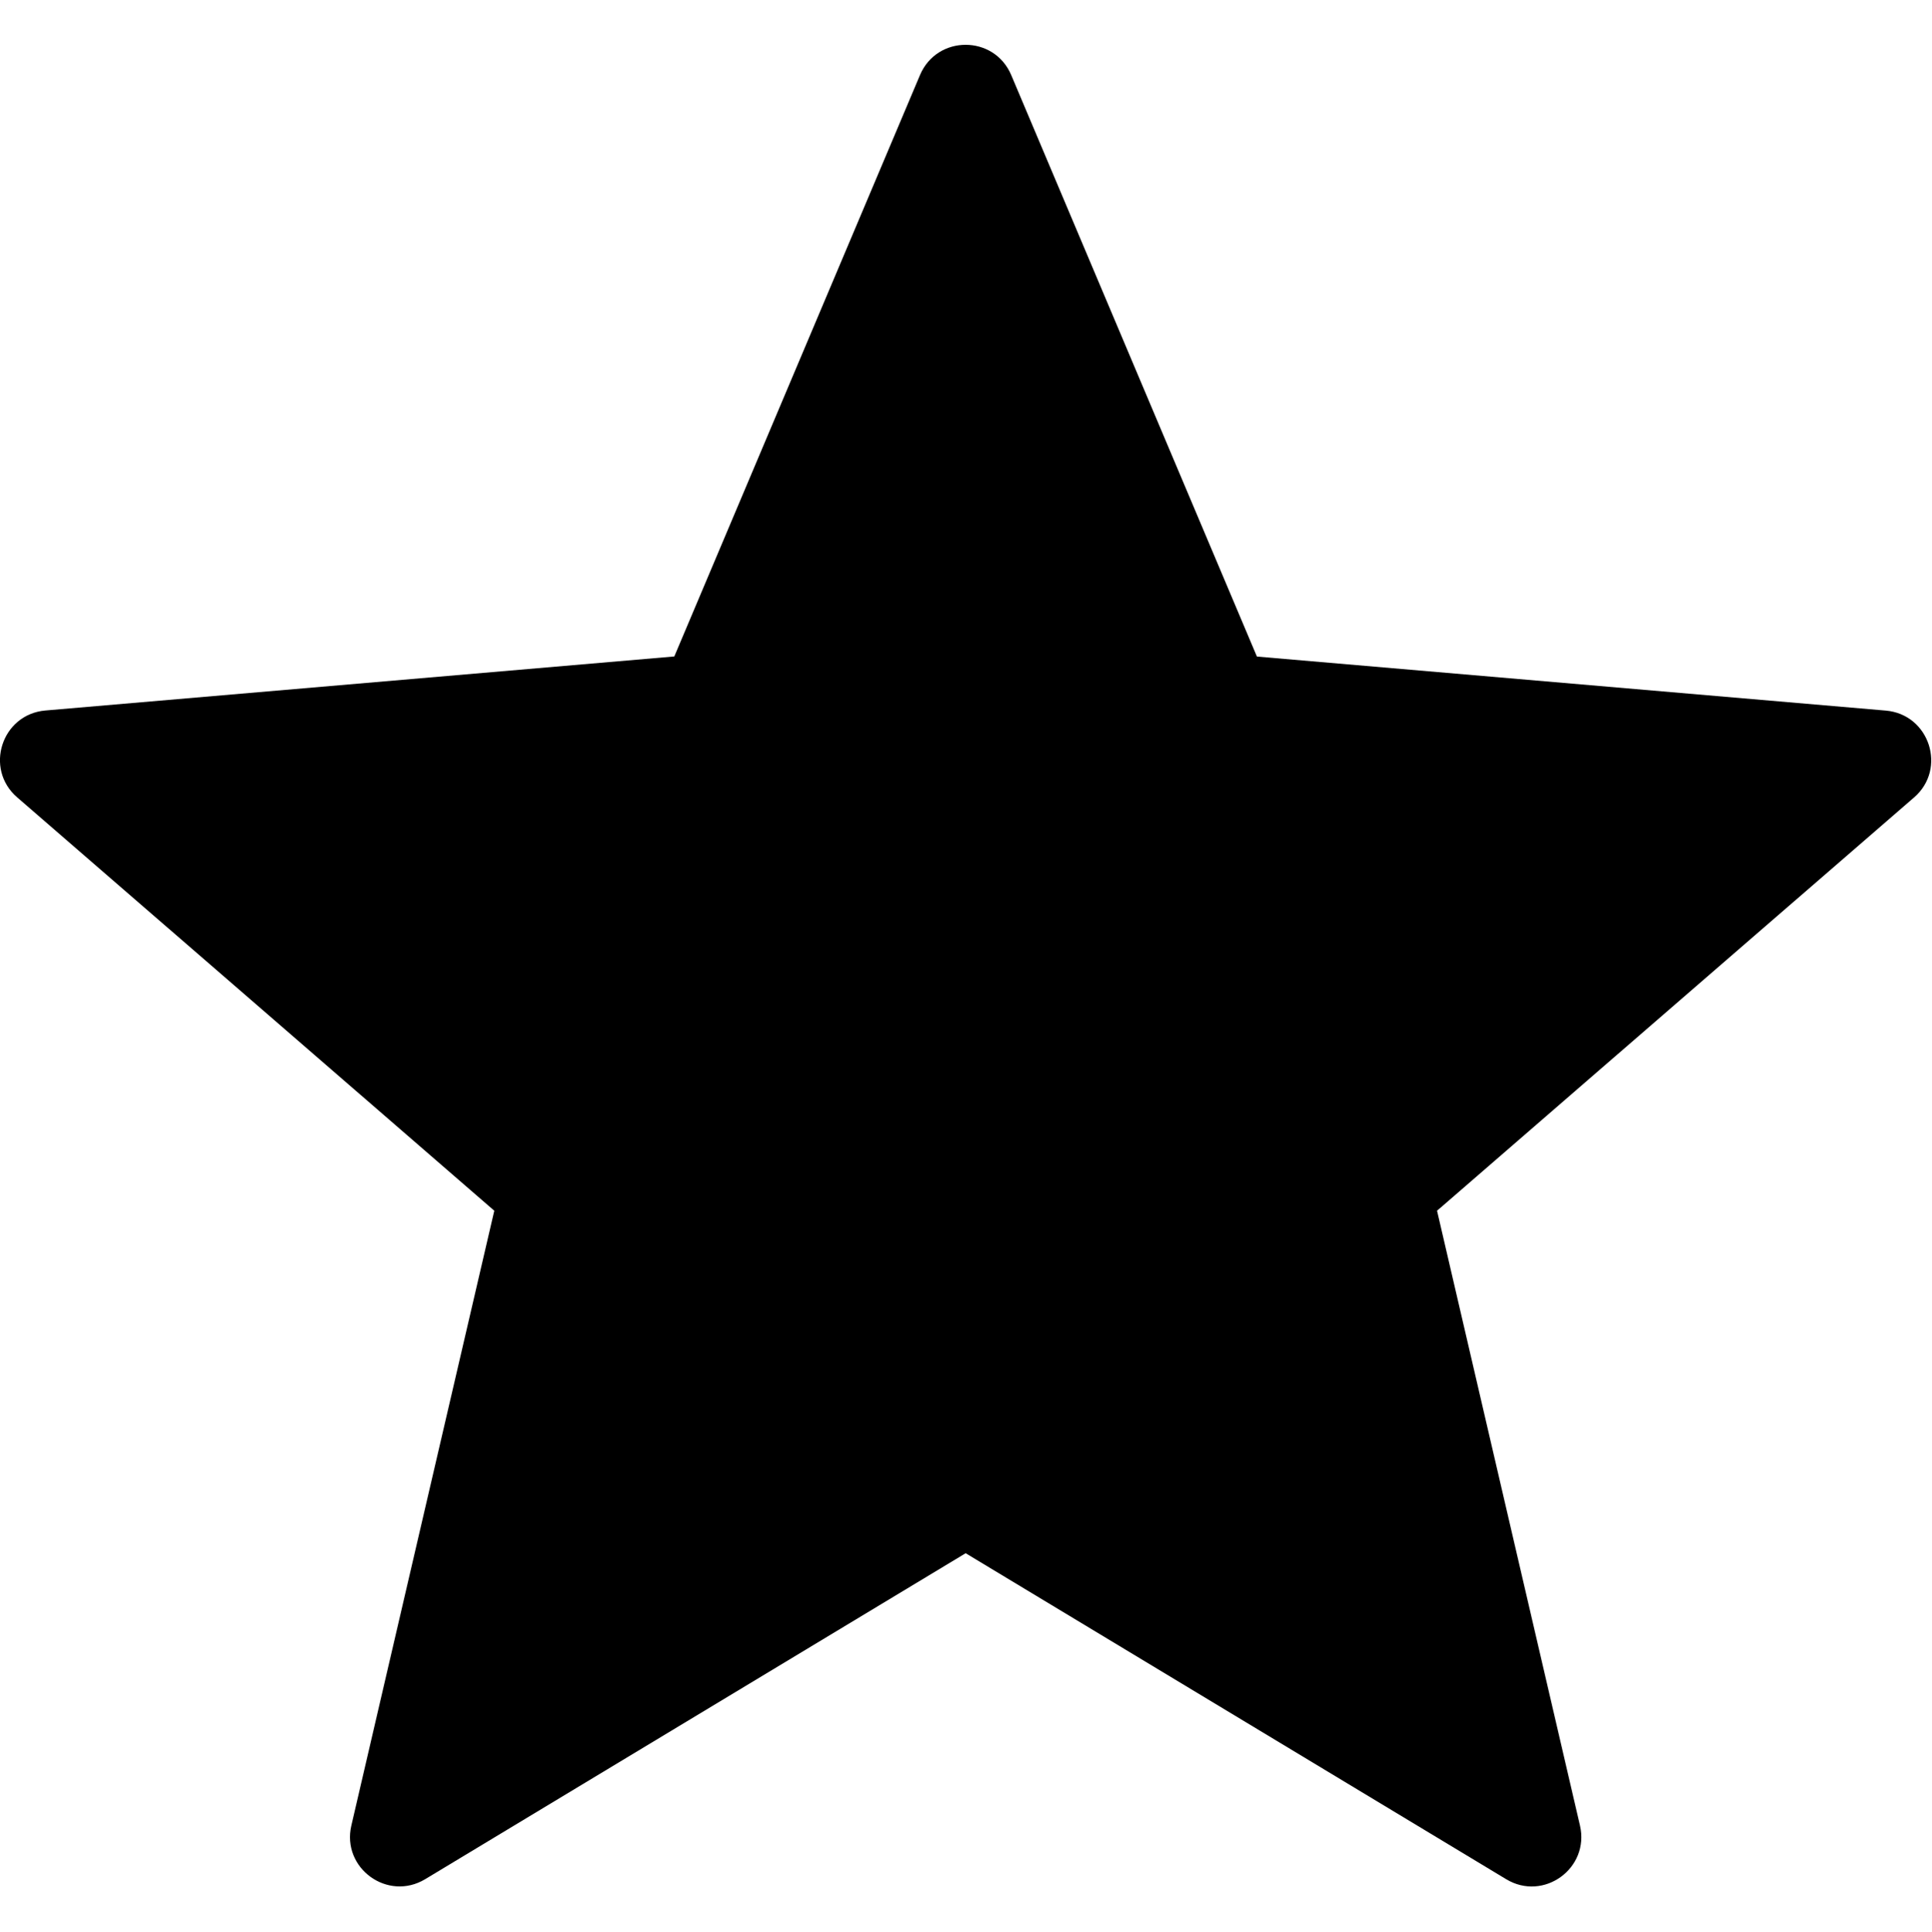
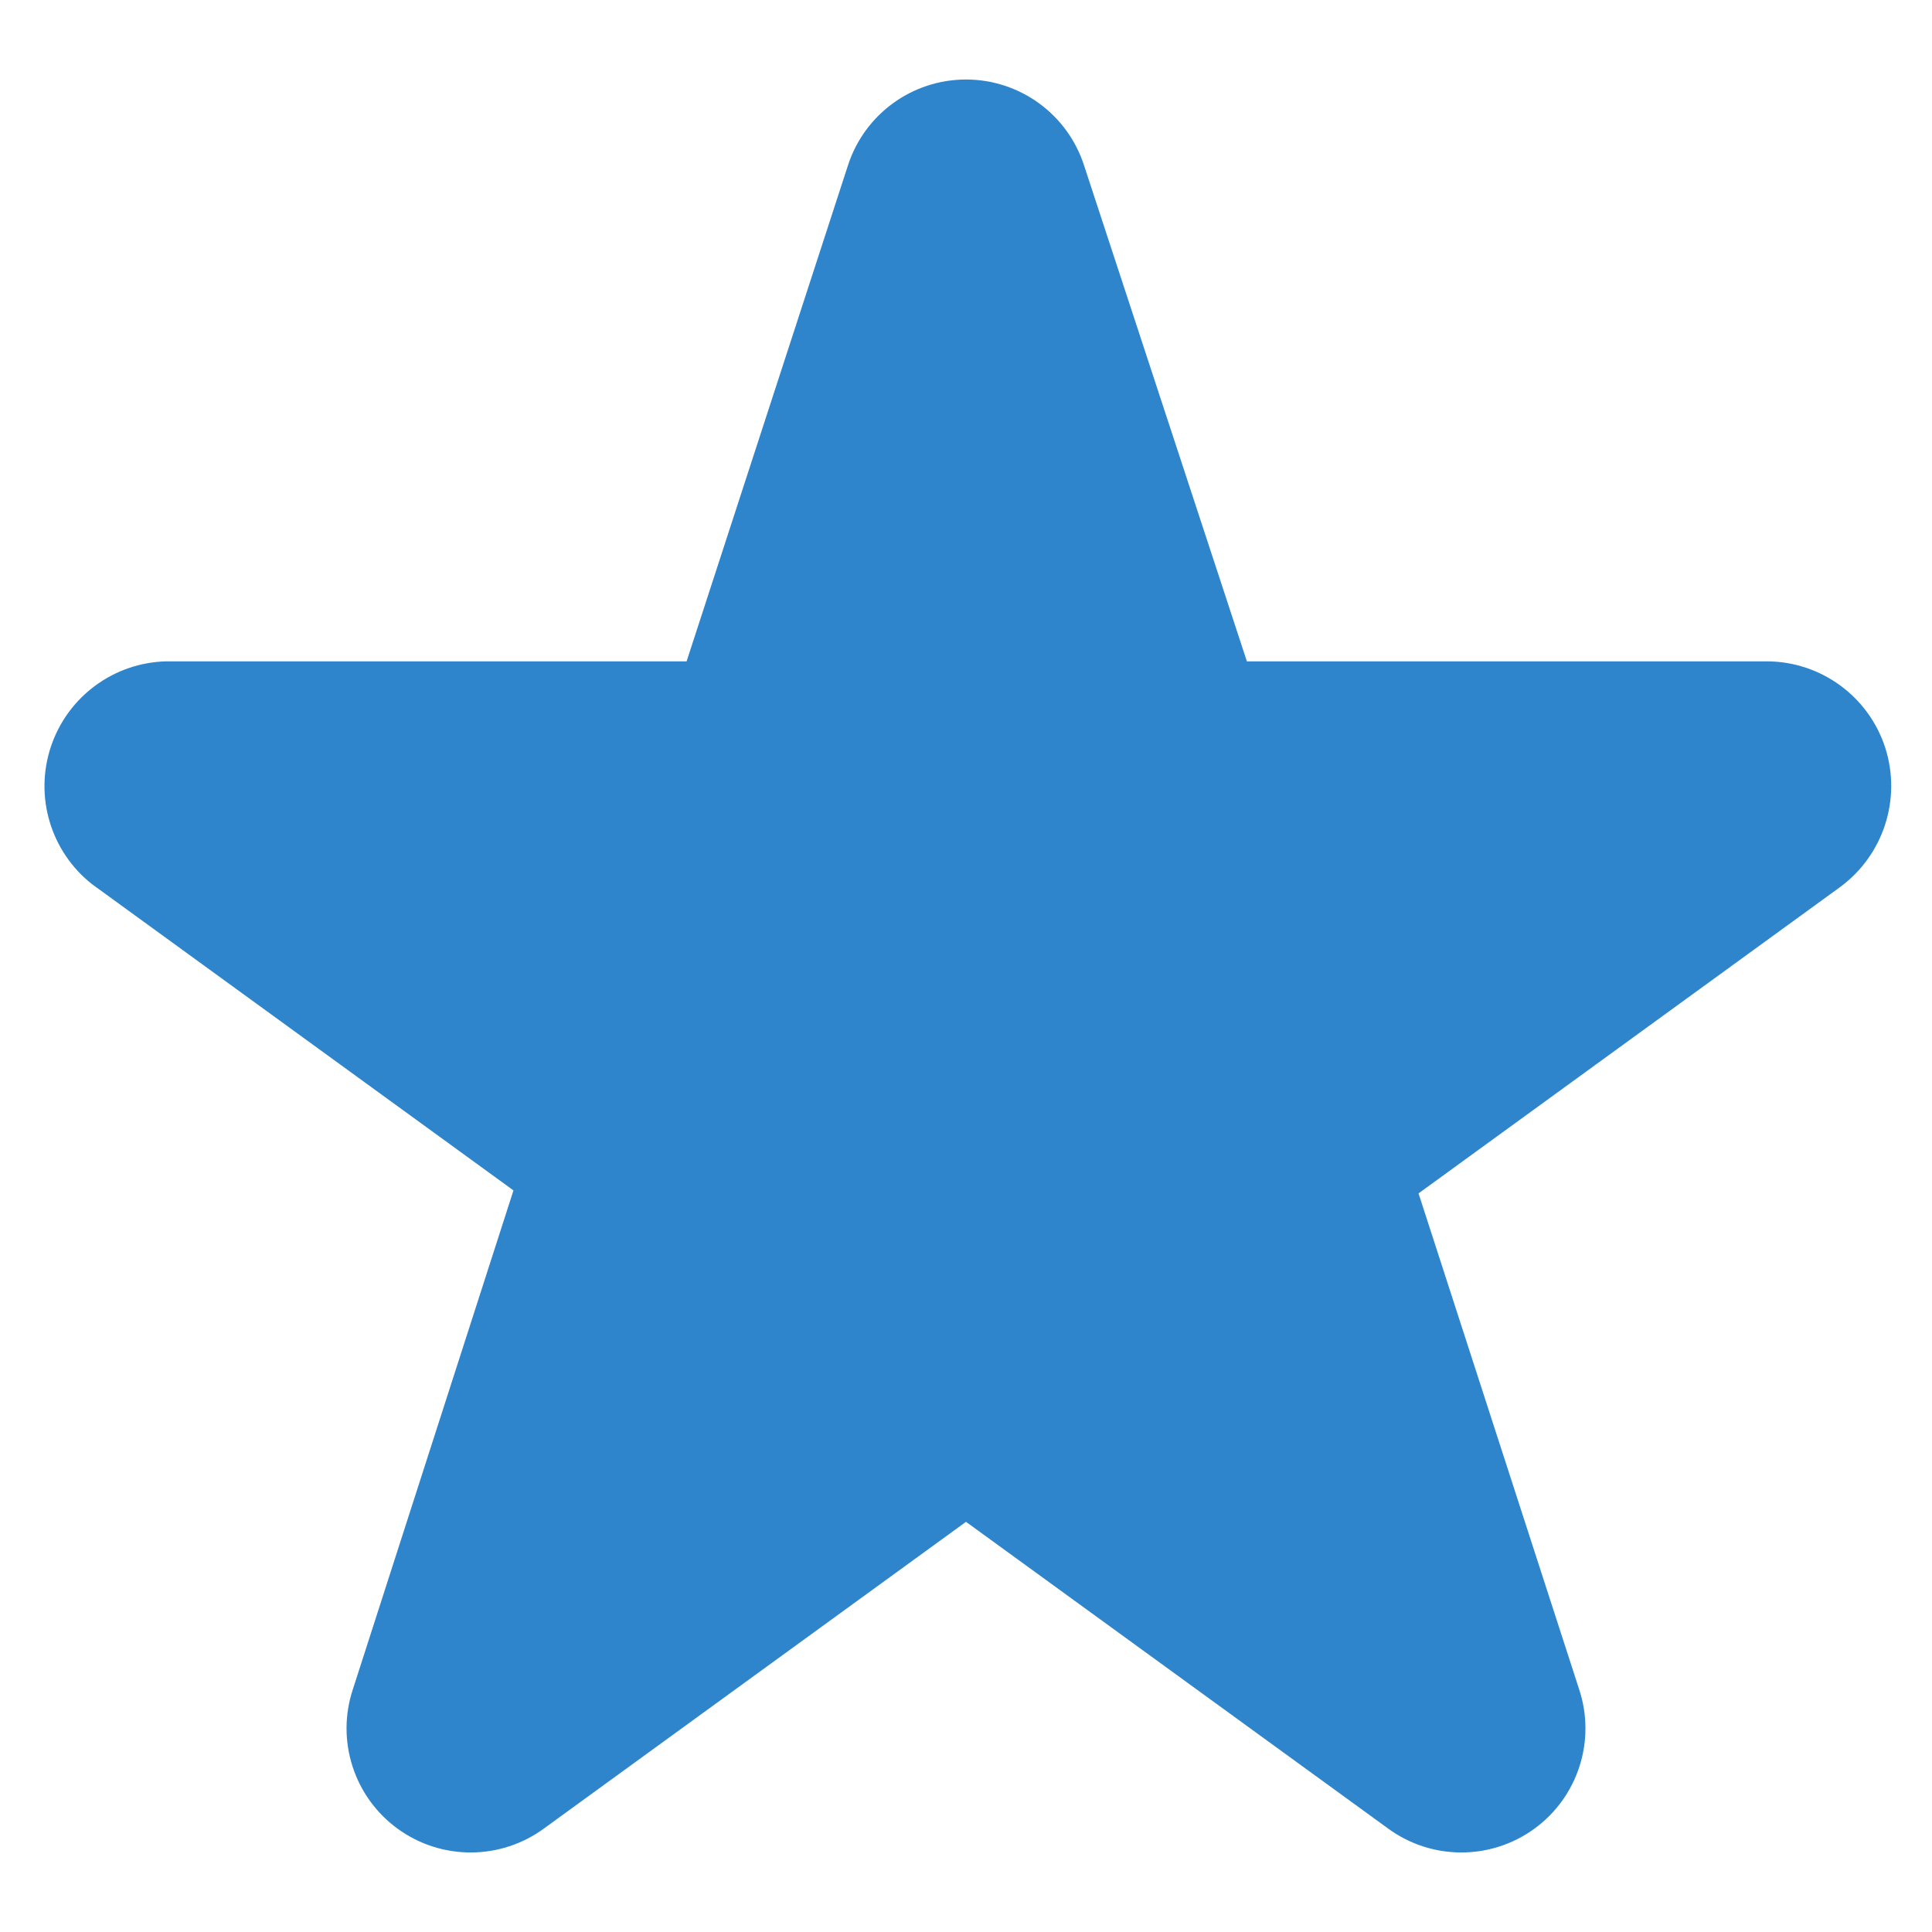
- <svg xmlns="http://www.w3.org/2000/svg" version="1.1" viewBox="0 0 19.481 19.481" enable-background="new 0 0 19.481 19.481">
-   <g>
-     <path d="m10.201,.758l2.478,5.865 6.344,.545c0.44,0.038 0.619,0.587 0.285,0.876l-4.812,4.169 1.442,6.202c0.1,0.431-0.367,0.77-0.745,0.541l-5.452-3.288-5.452,3.288c-0.379,0.228-0.845-0.111-0.745-0.541l1.442-6.202-4.813-4.17c-0.334-0.289-0.156-0.838 0.285-0.876l6.344-.545 2.478-5.864c0.172-0.408 0.749-0.408 0.921,0z" />
-   </g>
+ <svg xmlns="http://www.w3.org/2000/svg" id="Layer_1" data-name="Layer 1" viewBox="0 0 26 26">
+   <defs>
+     <style>.cls-1{fill:#2e85cc;}</style>
+   </defs>
+   <path class="cls-1" d="M25.37,10.06A1.68,1.68,0,0,0,23.78,8.9h-7L14.59,2.23h0A1.67,1.67,0,0,0,13,1.07h0a1.67,1.67,0,0,0-1.59,1.16L9.24,8.9h-7a1.68,1.68,0,0,0-1,3l5.67,4.12L4.75,22.73A1.67,1.67,0,0,0,7.33,24.6L13,20.48l5.67,4.12a1.67,1.67,0,0,0,2.58-1.87l-2.16-6.67,5.67-4.12A1.69,1.69,0,0,0,25.37,10.06Z" />
</svg>
